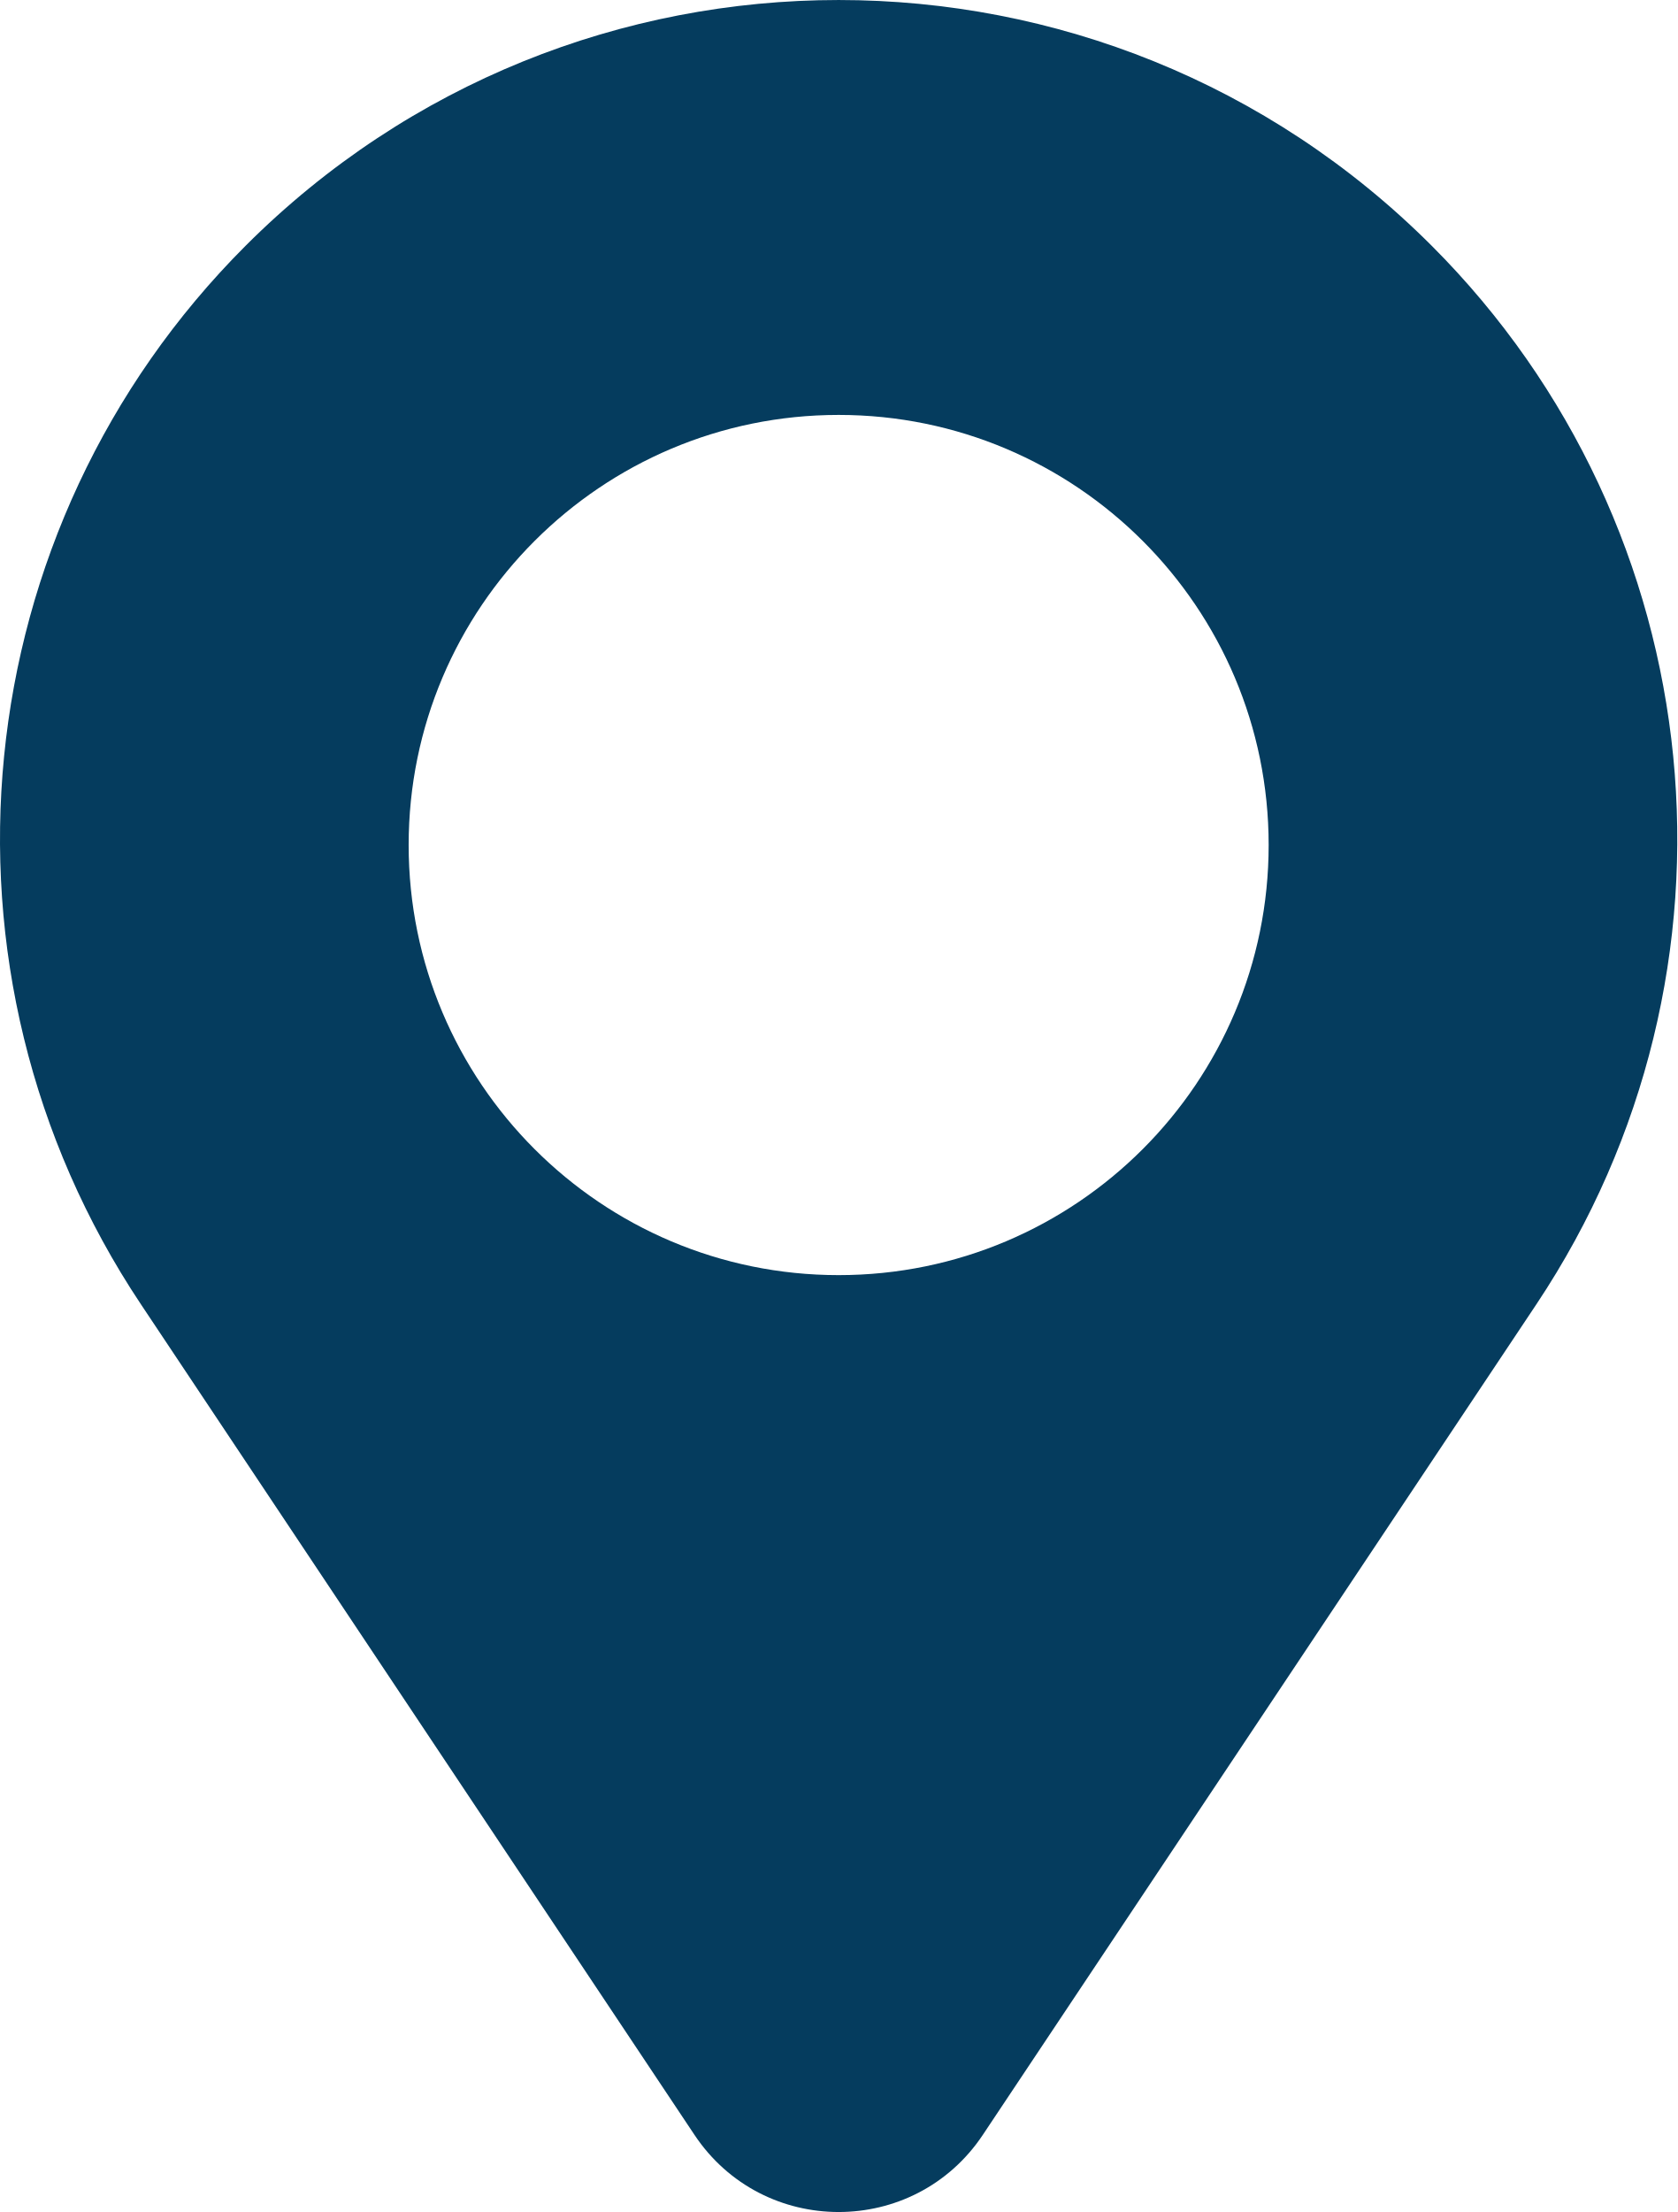
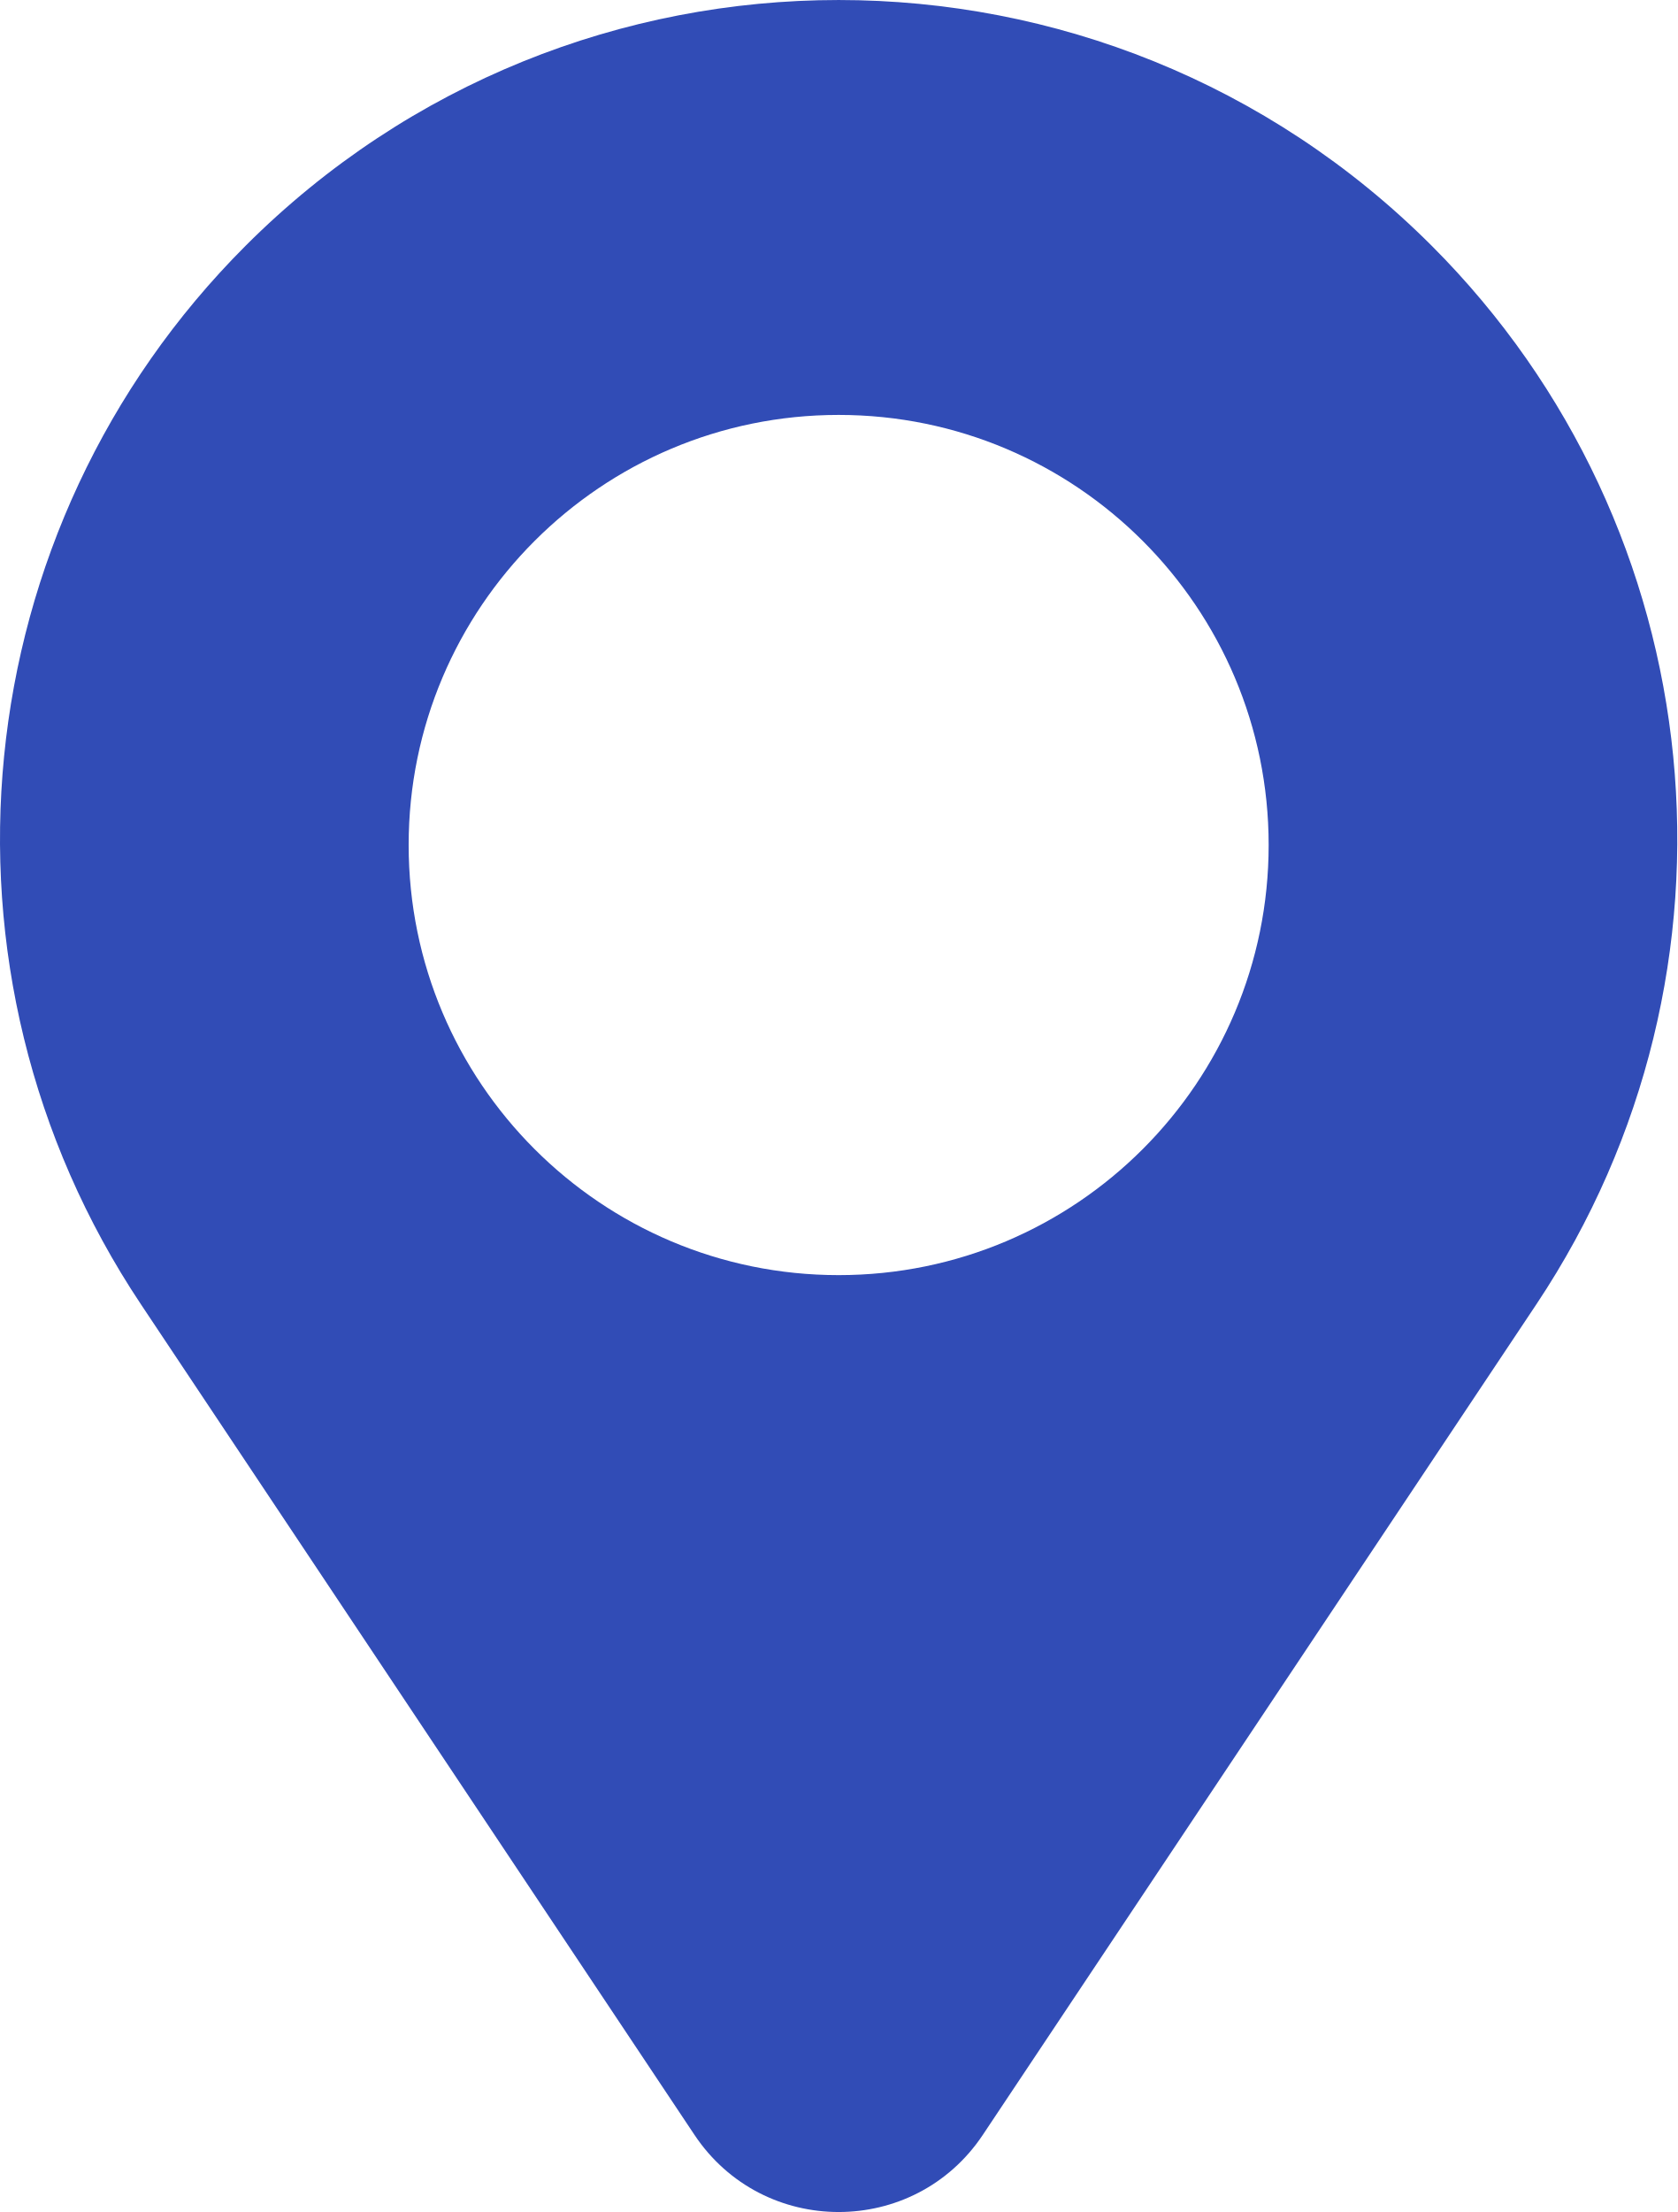
<svg xmlns="http://www.w3.org/2000/svg" id="Calque_1" data-name="Calque 1" width="754" height="994.09" viewBox="0 0 754 994.09">
  <defs>
-     <style>.cls-1{fill:#053c5e;}</style>
+     <style>.cls-1{fill:#314cb6;}</style>
  </defs>
  <path class="cls-1" d="M766.57,114.37h0c-147.22-147.22-385.92-147.22-533.14,0h0a377,377,0,0,0-47.11,475.7L435.18,963.36c30.84,46.25,98.8,46.25,129.64,0L813.68,590.07A377,377,0,0,0,766.57,114.37ZM693.3,383.71C693.3,490.47,606.75,577,500,577h0c-106.75,0-193.3-86.54-193.3-193.3h0C306.7,277,393.25,190.42,500,190.42h0c106.75,0,193.3,86.54,193.3,193.29Z" transform="translate(-123 -3.95)" />
</svg>
